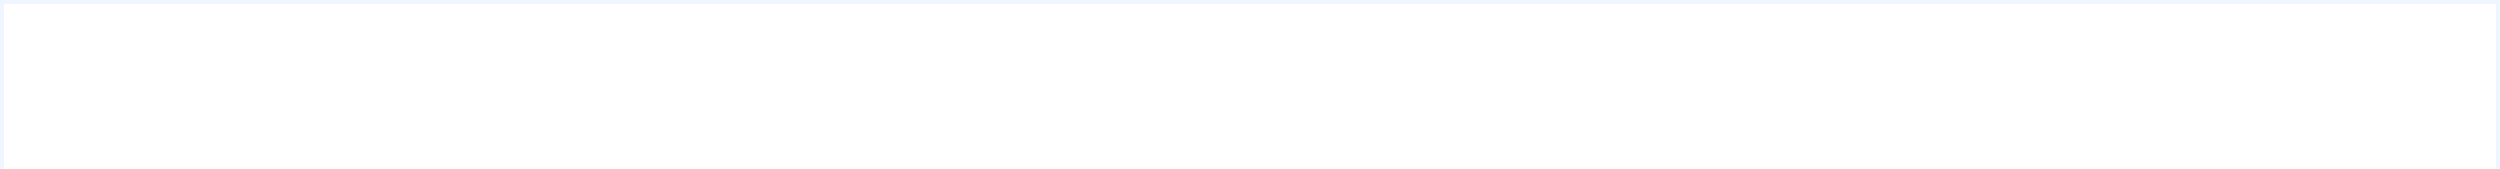
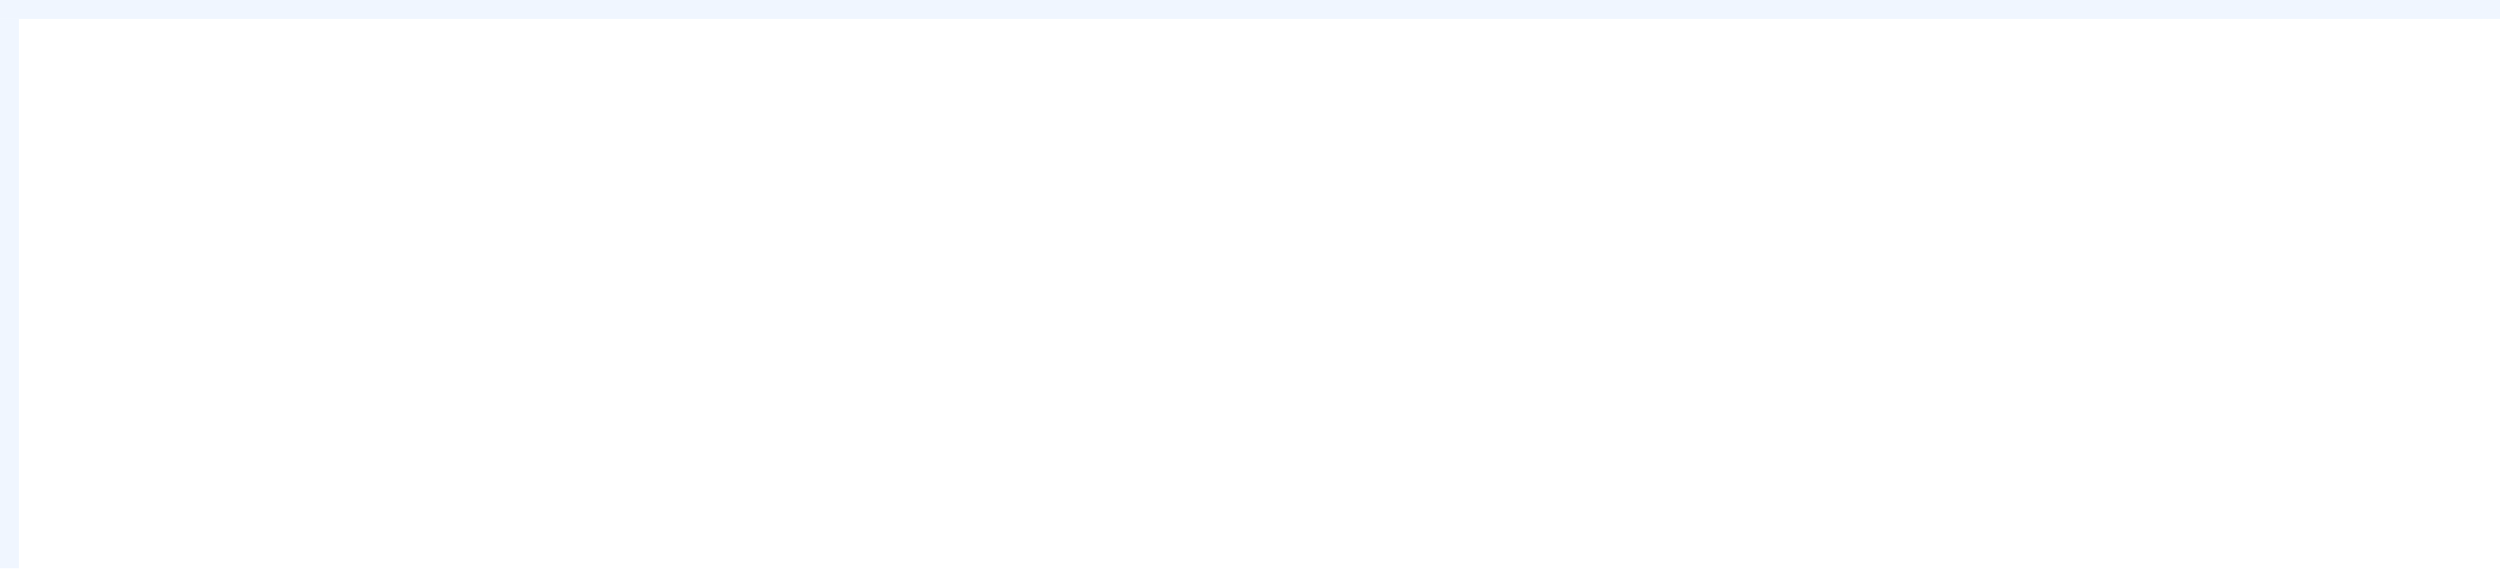
- <svg xmlns="http://www.w3.org/2000/svg" version="1.1" width="622px" height="42px" viewBox="611 132 622 42">
-   <path d="M 1 1  L 621 1  L 621 42  L 1 42  L 1 1  Z " fill-rule="nonzero" fill="rgba(255, 255, 255, 1)" stroke="none" transform="matrix(1 0 0 1 611 132 )" class="fill" />
-   <path d="M 0.5 1  L 0.5 42  " stroke-width="1" stroke-dasharray="0" stroke="rgba(240, 246, 255, 1)" fill="none" transform="matrix(1 0 0 1 611 132 )" class="stroke" />
-   <path d="M 0 0.5  L 622 0.5  " stroke-width="1" stroke-dasharray="0" stroke="rgba(240, 246, 255, 1)" fill="none" transform="matrix(1 0 0 1 611 132 )" class="stroke" />
-   <path d="M 621.5 1  L 621.5 42  " stroke-width="1" stroke-dasharray="0" stroke="rgba(240, 246, 255, 1)" fill="none" transform="matrix(1 0 0 1 611 132 )" class="stroke" />
+ <svg xmlns="http://www.w3.org/2000/svg" version="1.1" width="132px" height="30px" viewBox="0 162 132 30">
+   <path d="M 1 1  L 132 1  L 132 30  L 1 30  L 1 1  Z " fill-rule="nonzero" fill="rgba(255, 255, 255, 1)" stroke="none" transform="matrix(1 0 0 1 0 162 )" class="fill" />
+   <path d="M 0.5 1  L 0.5 30  " stroke-width="1" stroke-dasharray="0" stroke="rgba(240, 246, 255, 1)" fill="none" transform="matrix(1 0 0 1 0 162 )" class="stroke" />
+   <path d="M 0 0.5  L 132 0.5  " stroke-width="1" stroke-dasharray="0" stroke="rgba(240, 246, 255, 1)" fill="none" transform="matrix(1 0 0 1 0 162 )" class="stroke" />
</svg>
